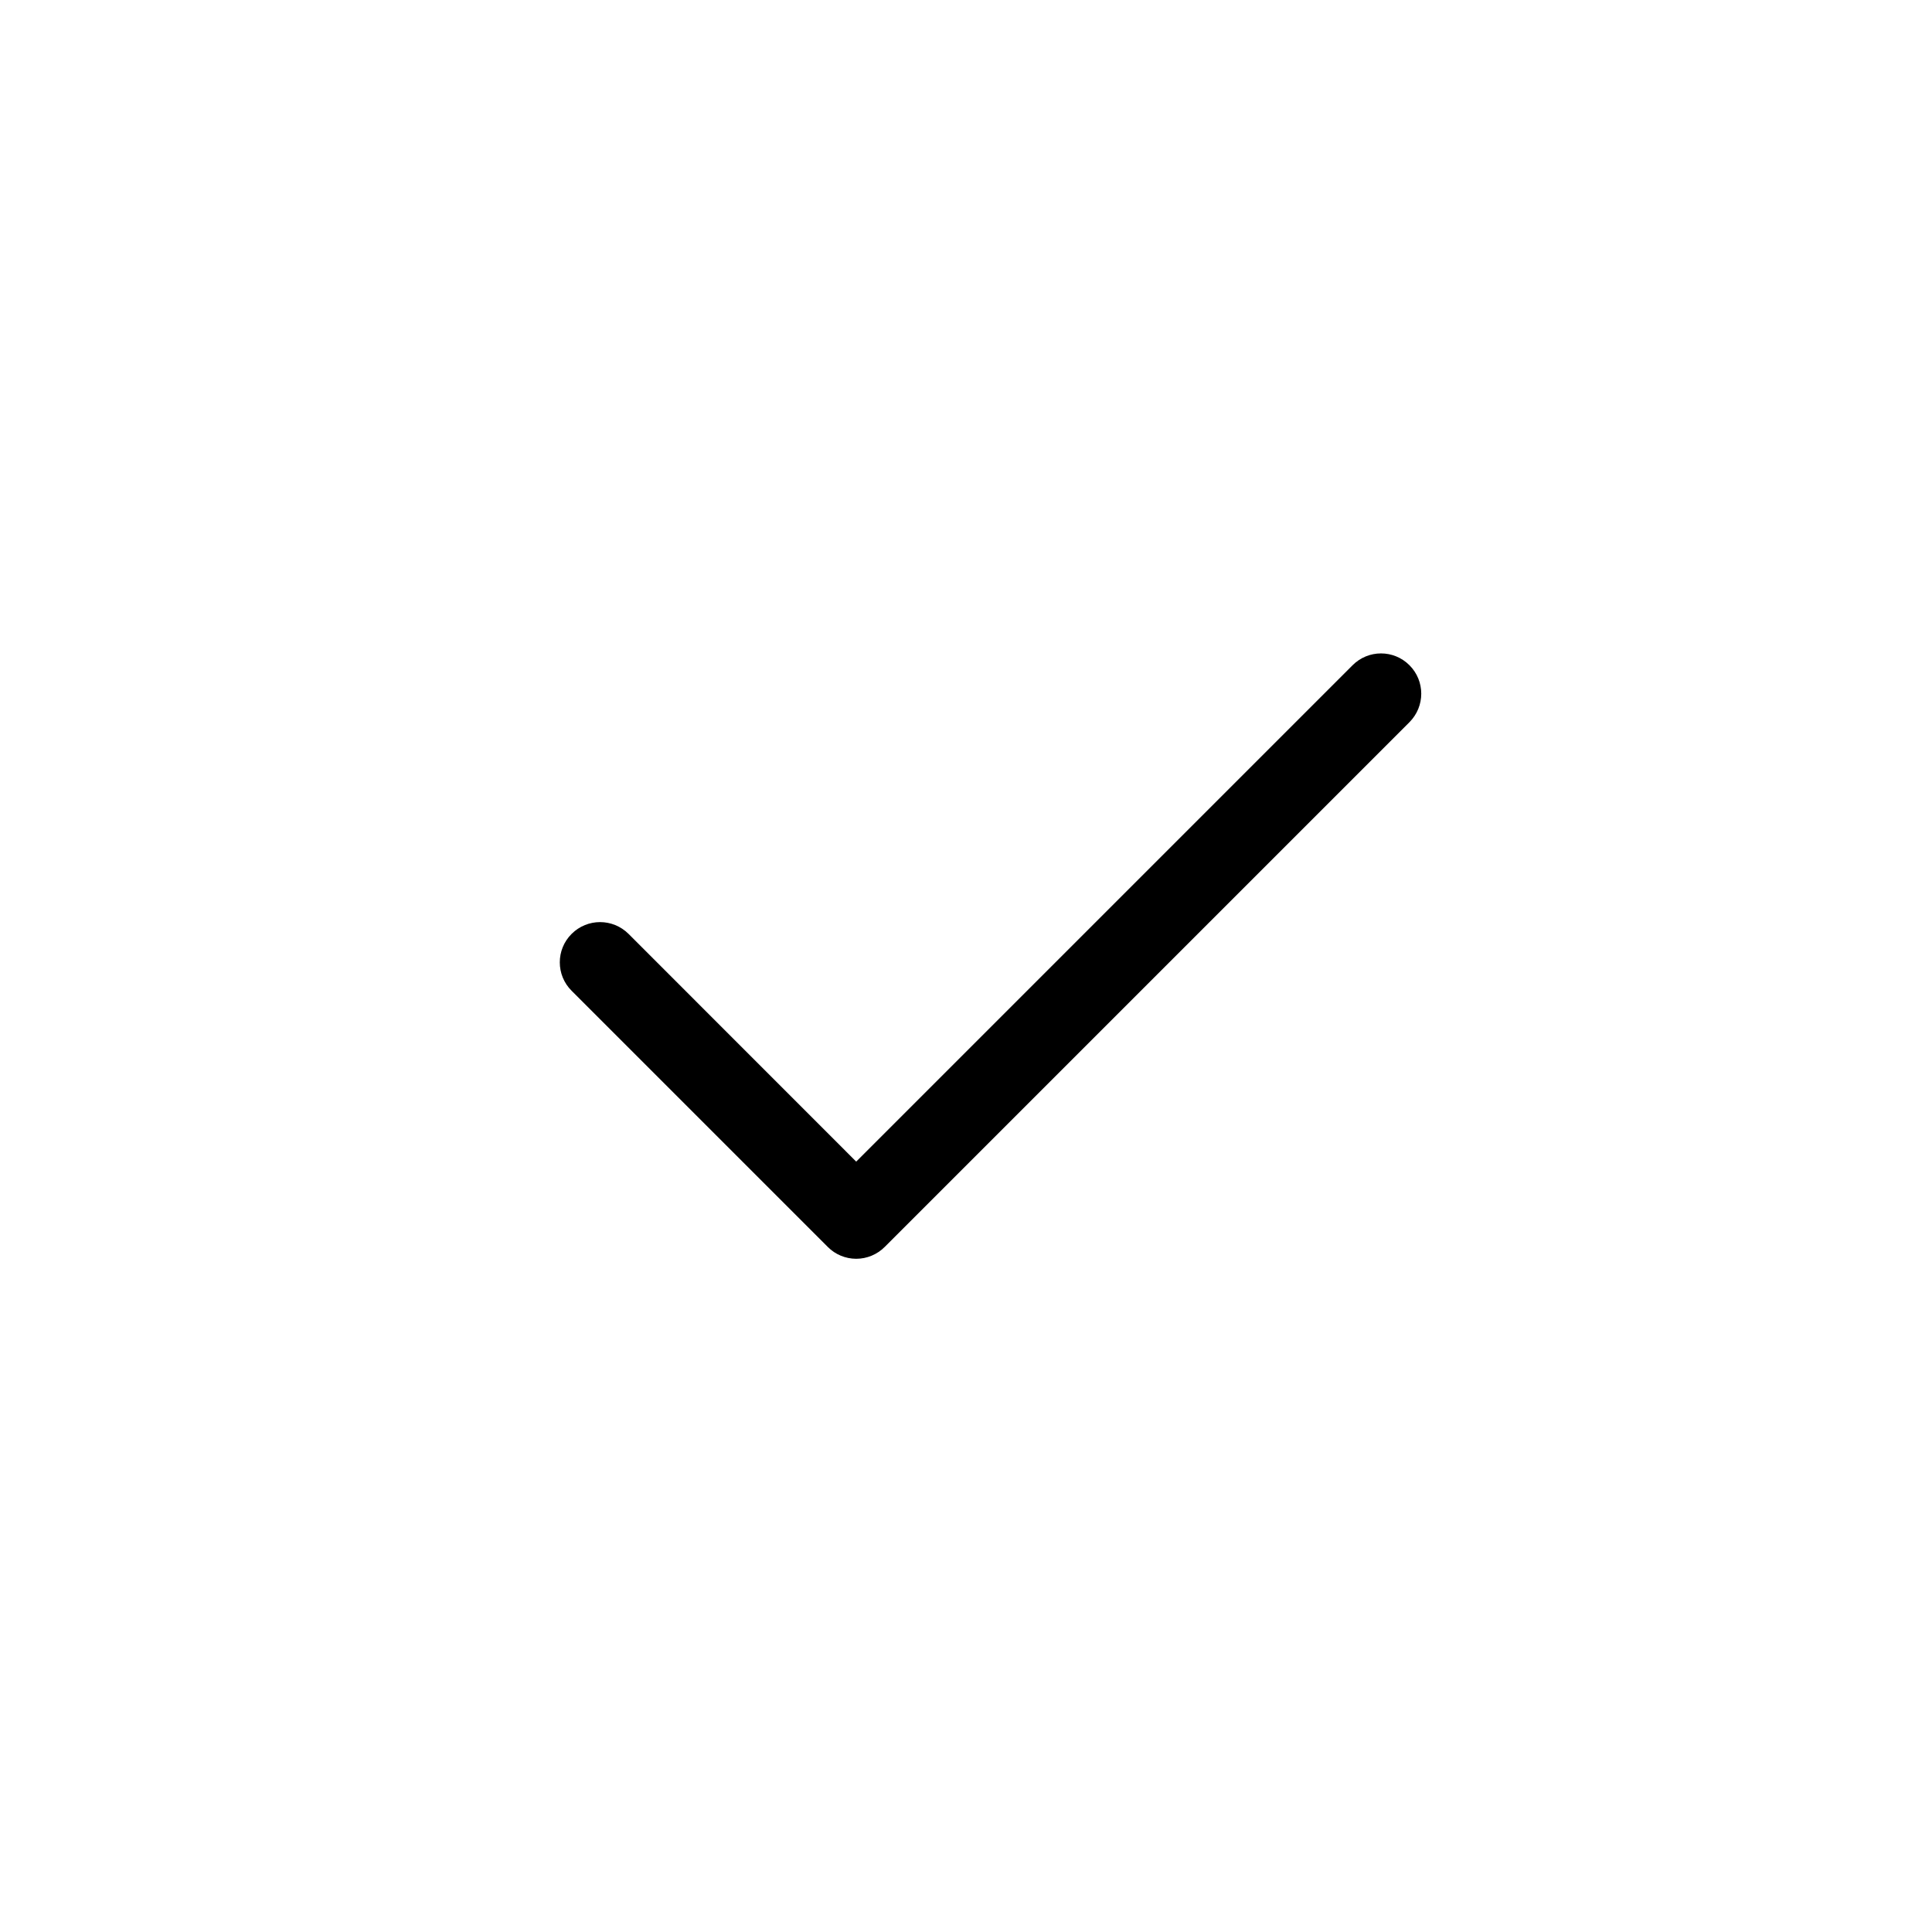
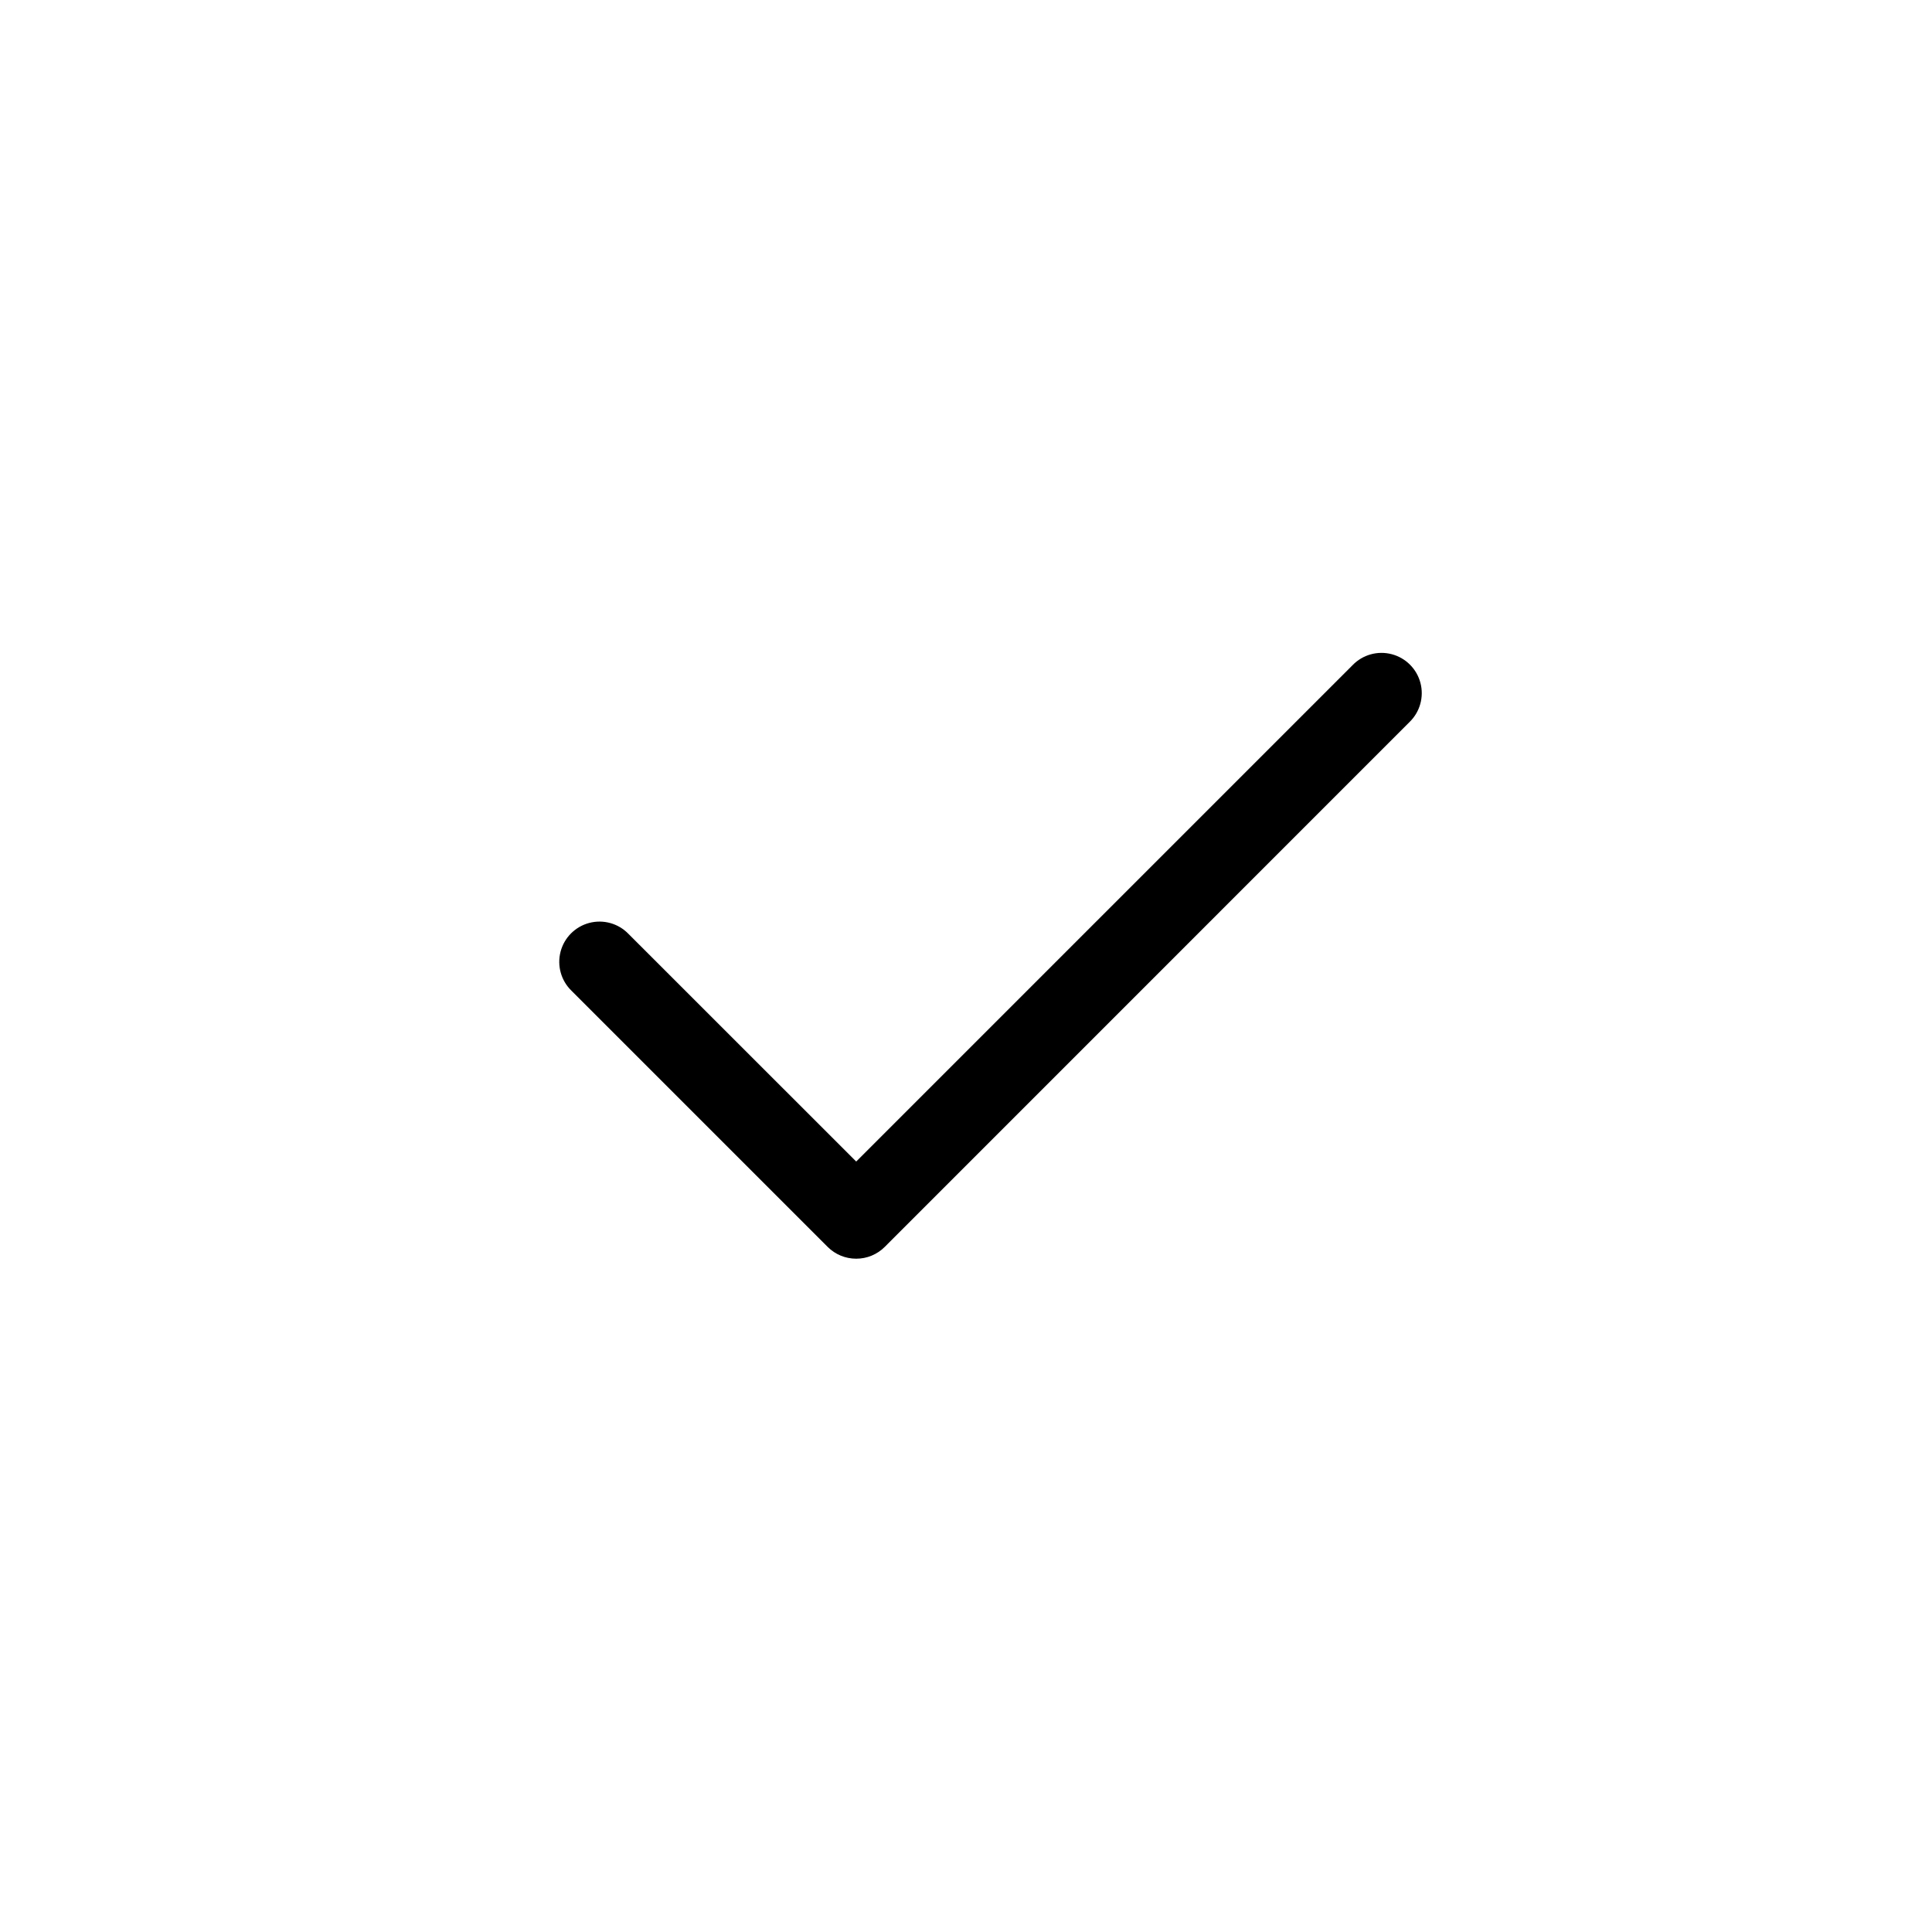
- <svg xmlns="http://www.w3.org/2000/svg" role="img" width="24" height="24" viewBox="0 0 24 24" fill="none" class="fill-highlight">
+ <svg xmlns="http://www.w3.org/2000/svg" width="24" height="24" fill="none" class="fill-highlight" viewBox="0 0 24 24">
  <circle cx="12" cy="12" r="11" />
-   <path fill-rule="evenodd" clip-rule="evenodd" d="M10.636 15.637C10.504 15.637 10.376 15.584 10.283 15.49L7.101 12.308C6.905 12.113 6.905 11.796 7.101 11.601C7.296 11.406 7.612 11.406 7.808 11.601L10.636 14.43L16.802 8.264C16.997 8.068 17.314 8.068 17.509 8.264C17.704 8.459 17.704 8.775 17.509 8.971L10.99 15.49C10.896 15.584 10.769 15.637 10.636 15.637Z" fill="currentColor" />
+   <path fill="currentColor" fill-rule="evenodd" d="M10.636 15.636a.5.5 0 0 1-.354-.146l-3.182-3.182a.5.5 0 1 1 .707-.707l2.829 2.828 6.166-6.166a.5.5 0 1 1 .707.707L10.99 15.49a.5.5 0 0 1-.353.146Z" clip-rule="evenodd" />
</svg>
